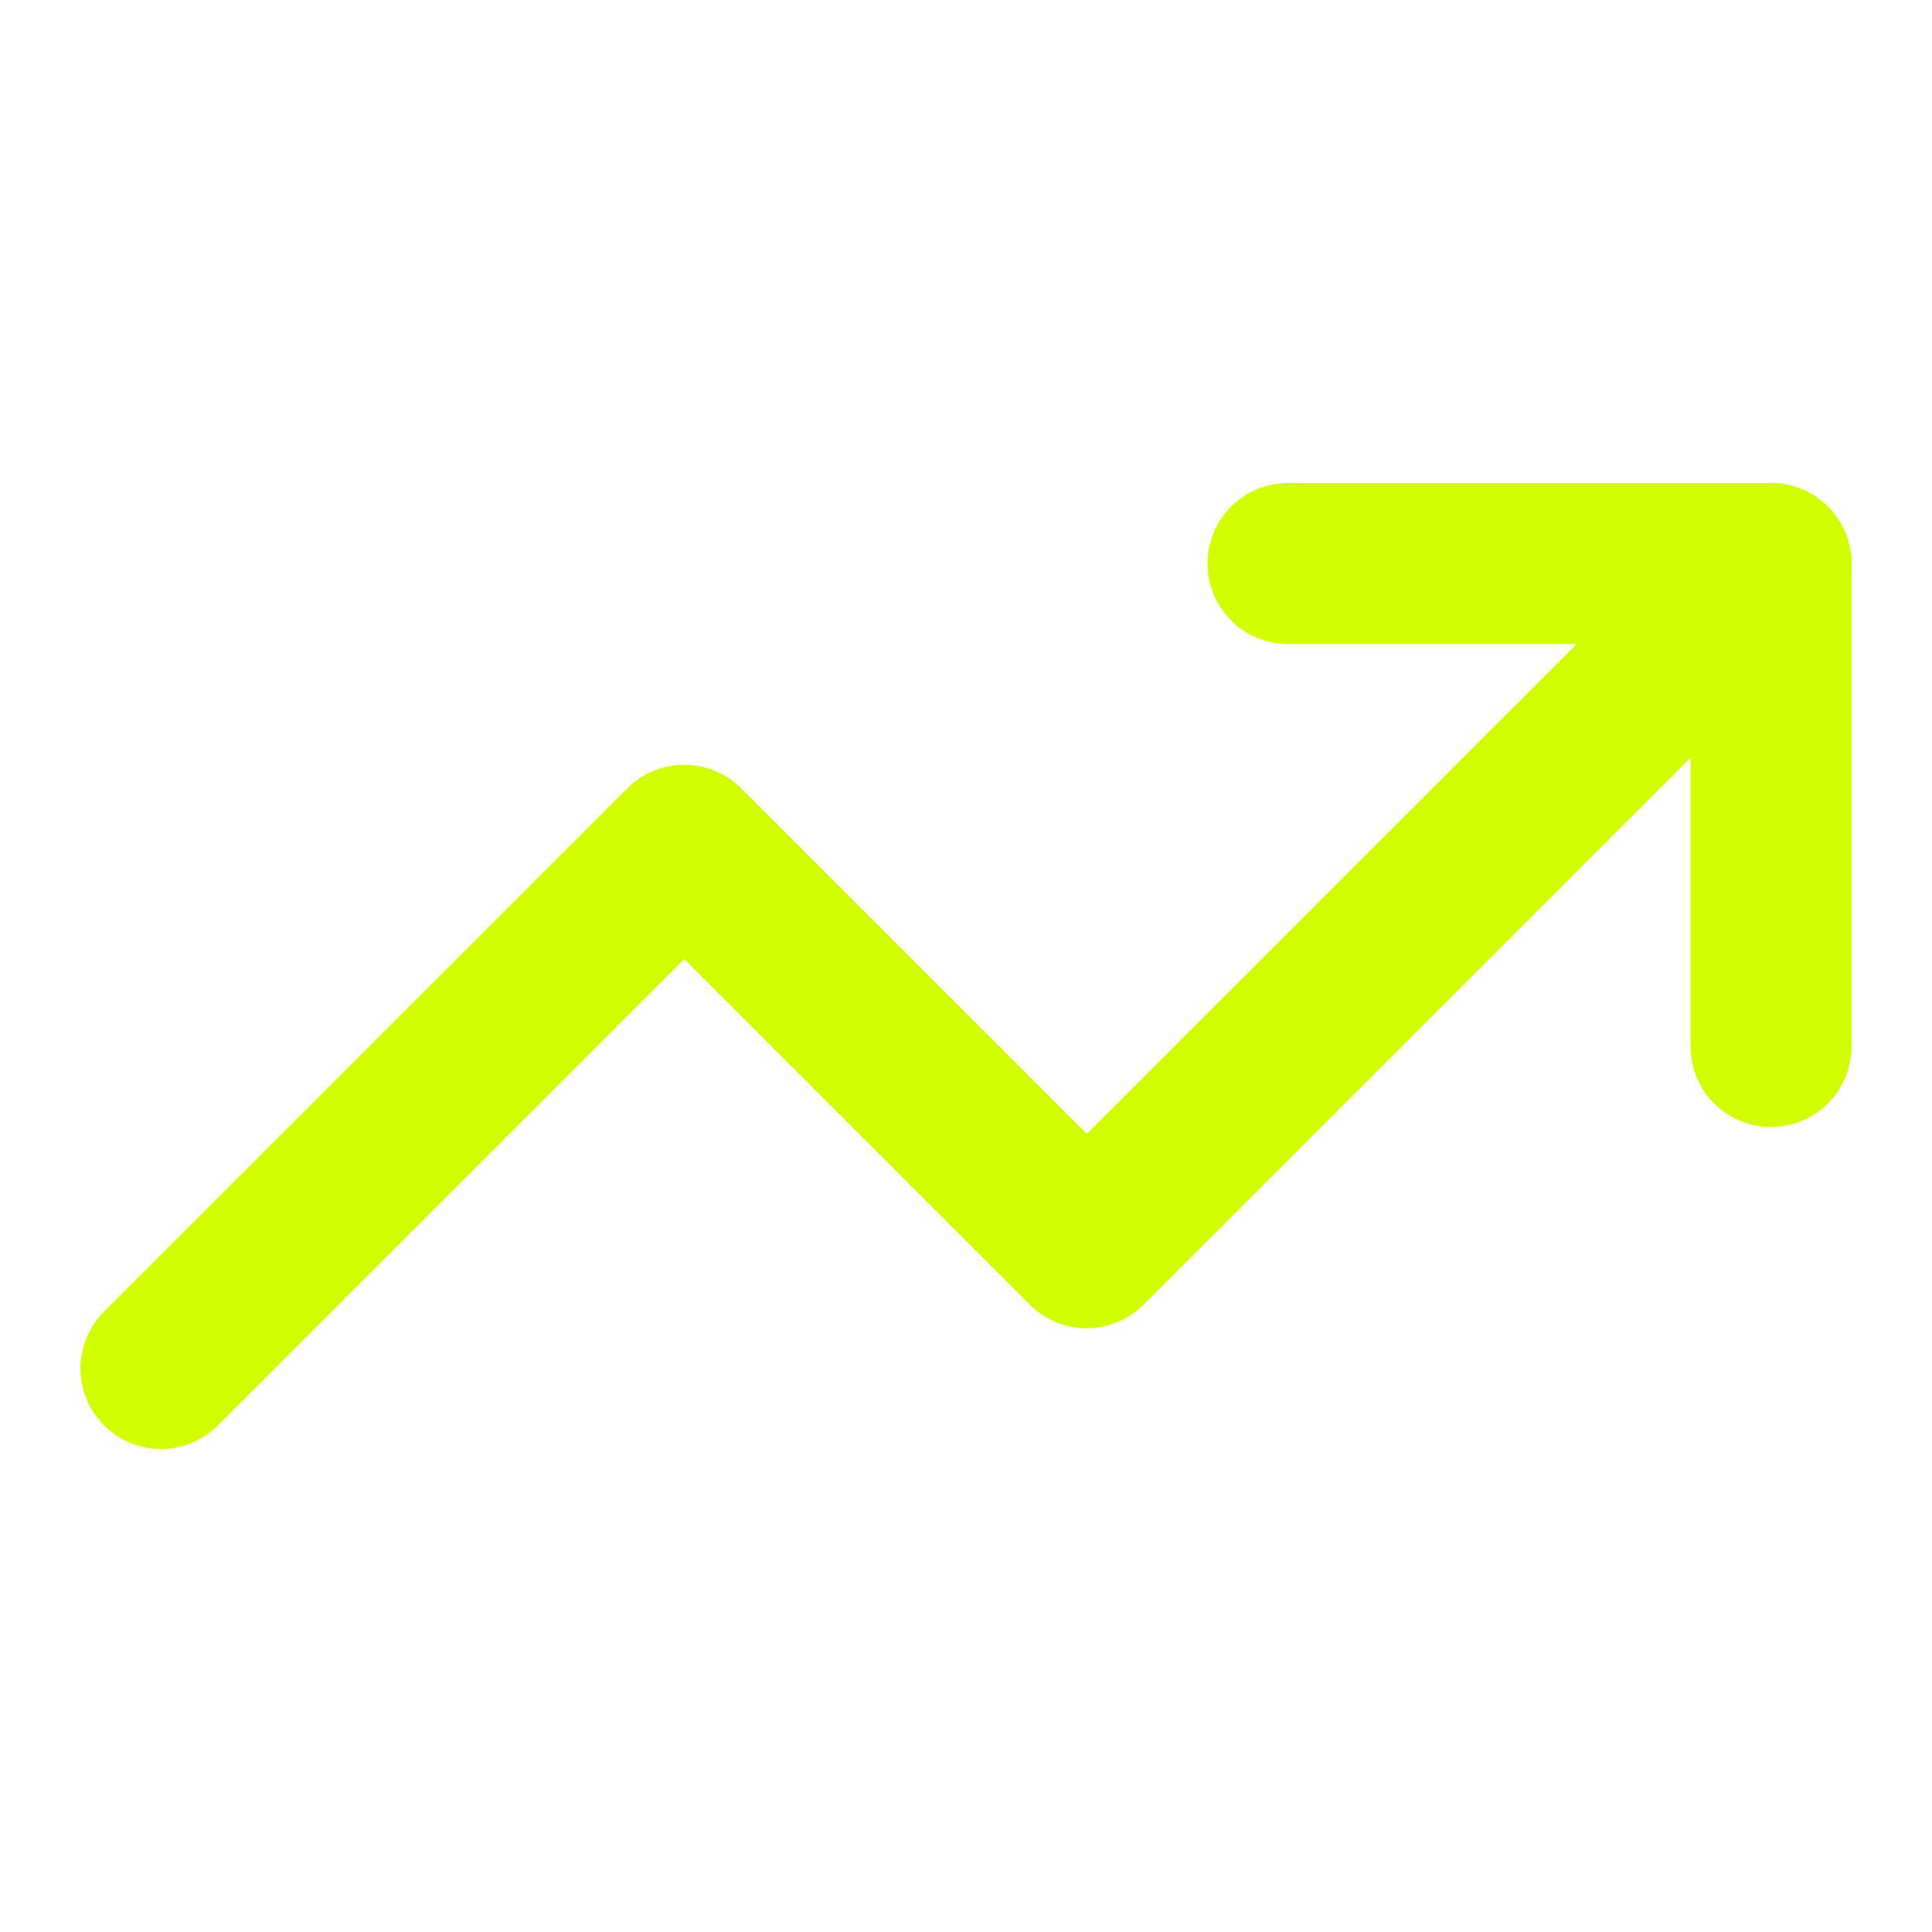
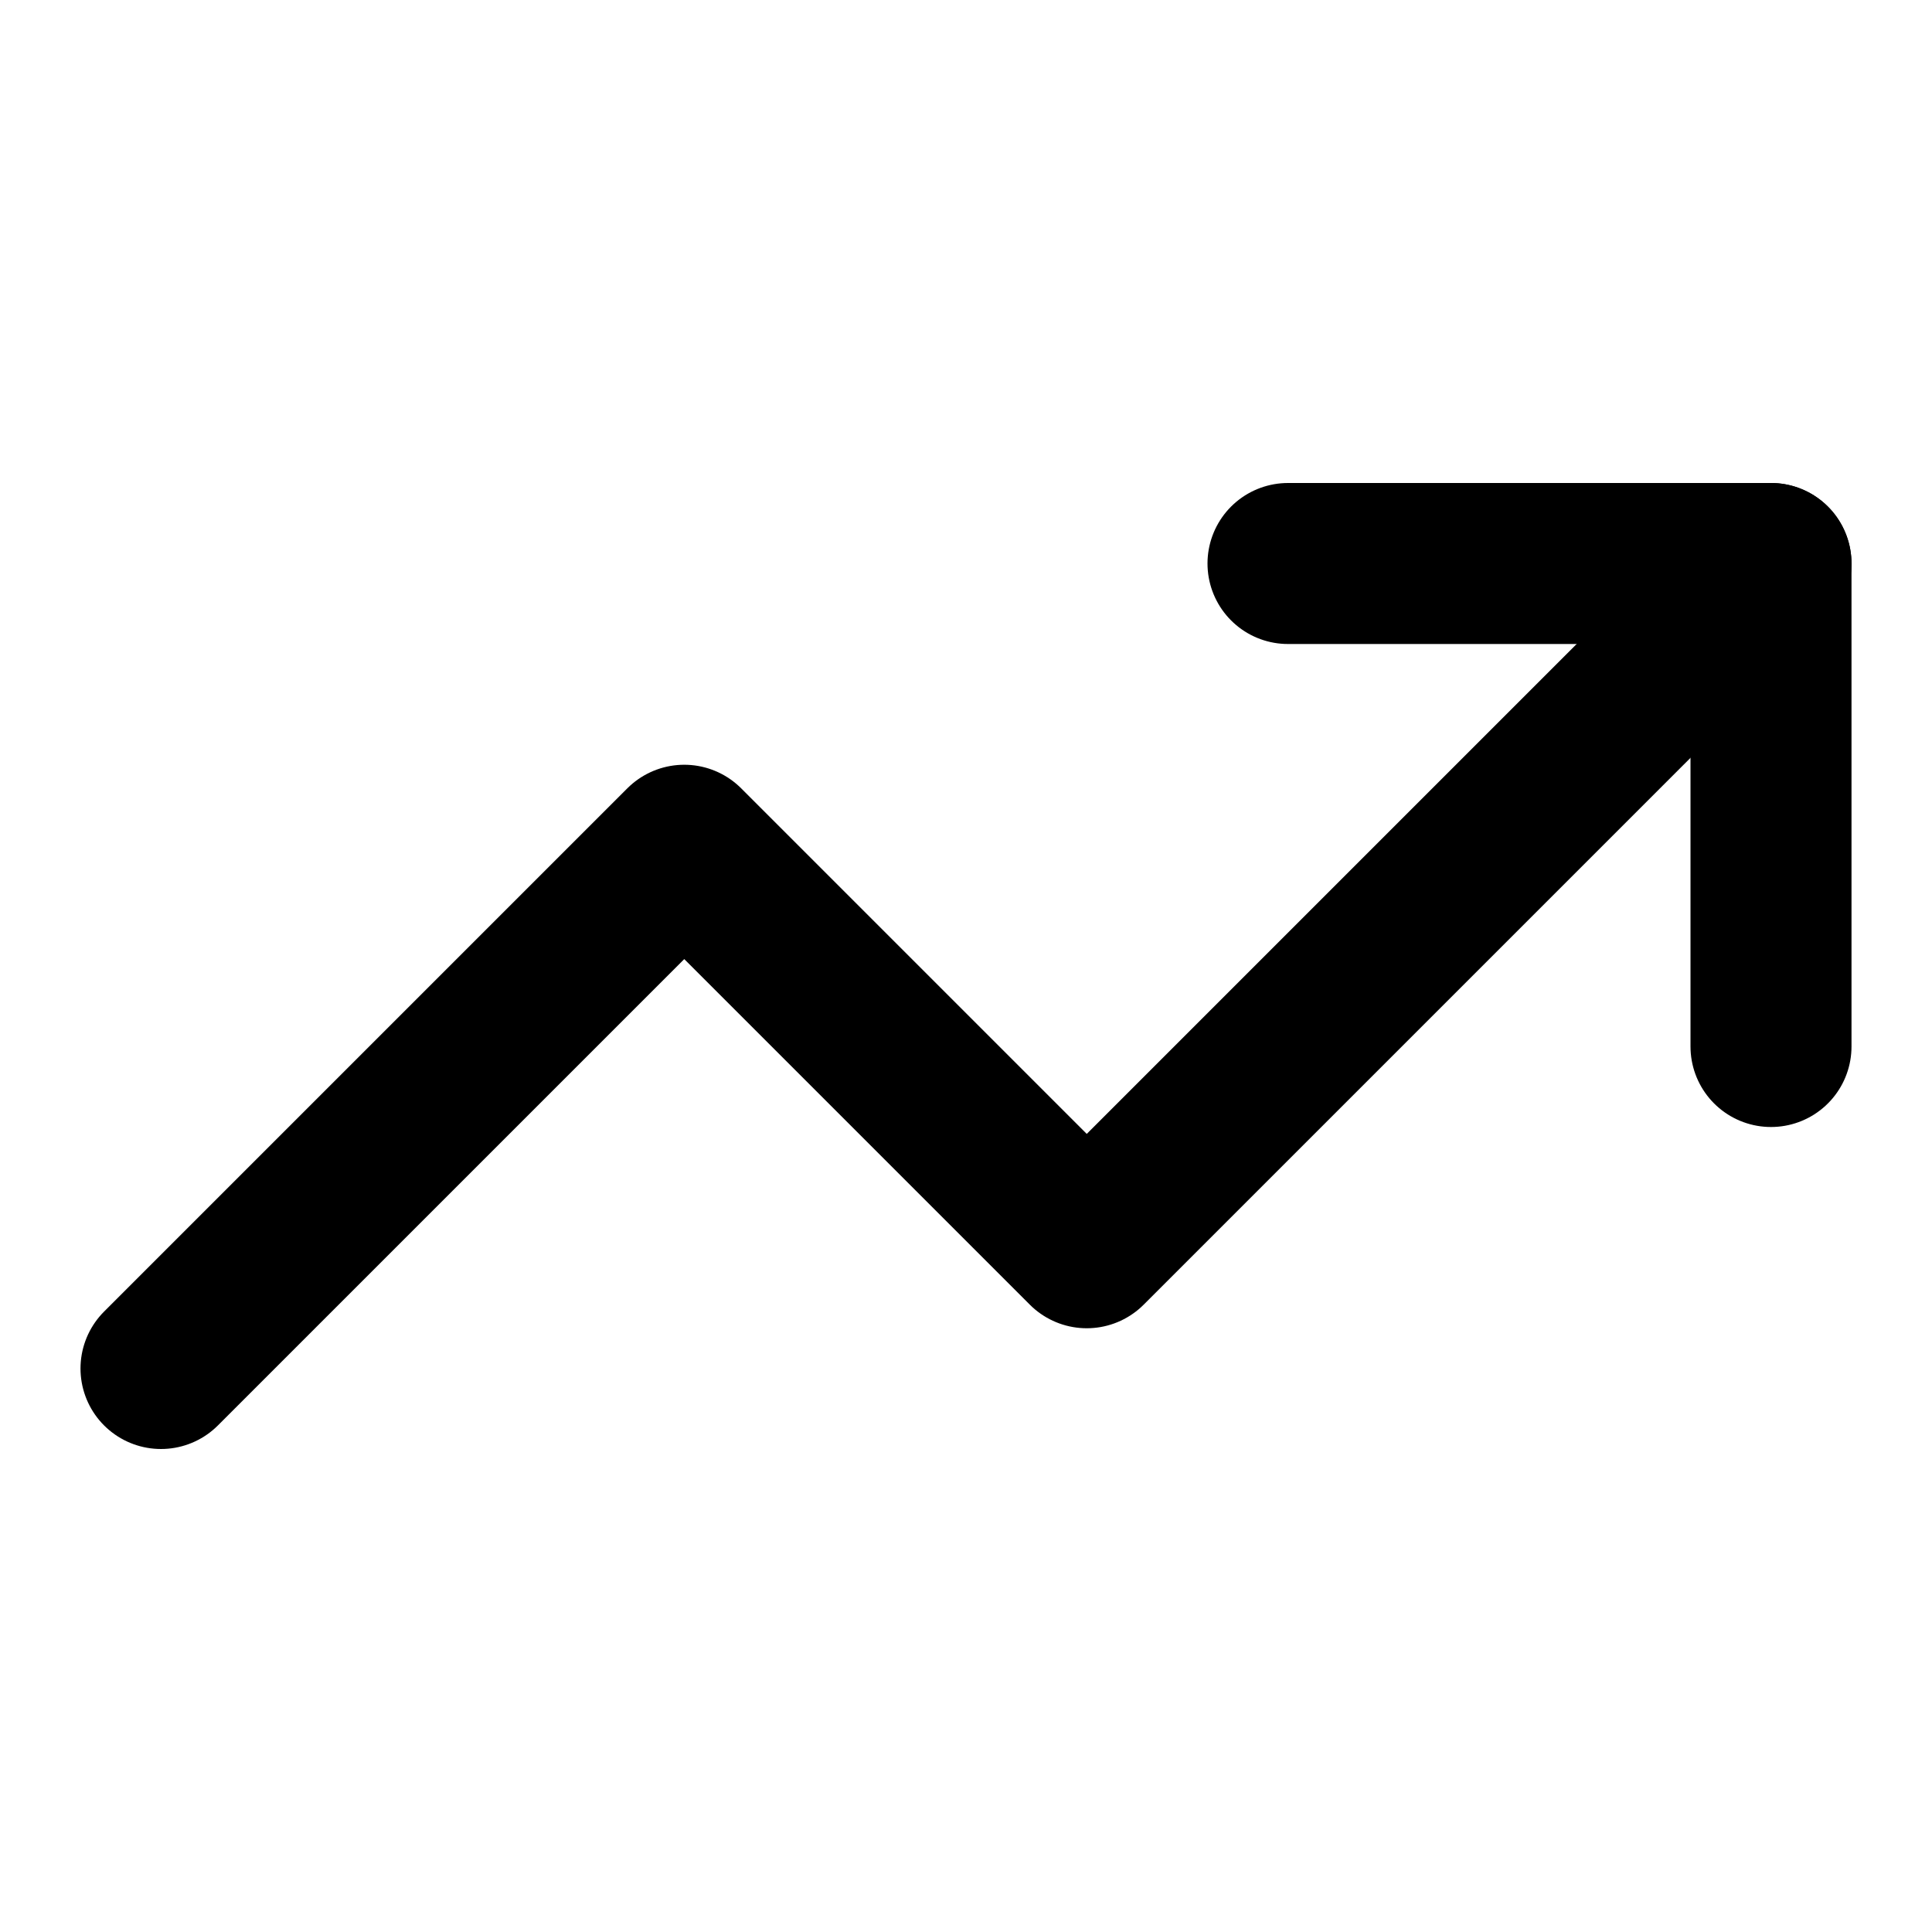
<svg xmlns="http://www.w3.org/2000/svg" width="24" height="24" viewBox="0 0 24 24" fill="none">
-   <path d="M22 7L13.5 15.5L8.5 10.5L2 17" stroke="#D1FF00" stroke-width="2" stroke-linecap="round" stroke-linejoin="round" />
-   <path d="M16 7H22V13" stroke="#D1FF00" stroke-width="2" stroke-linecap="round" stroke-linejoin="round" />
+   <path d="M22 7L13.5 15.5L8.5 10.5L2 17" stroke="currentColor" stroke-width="2" stroke-linecap="round" stroke-linejoin="round" />
+   <path d="M16 7H22V13" stroke="currentColor" stroke-width="2" stroke-linecap="round" stroke-linejoin="round" />
</svg>
